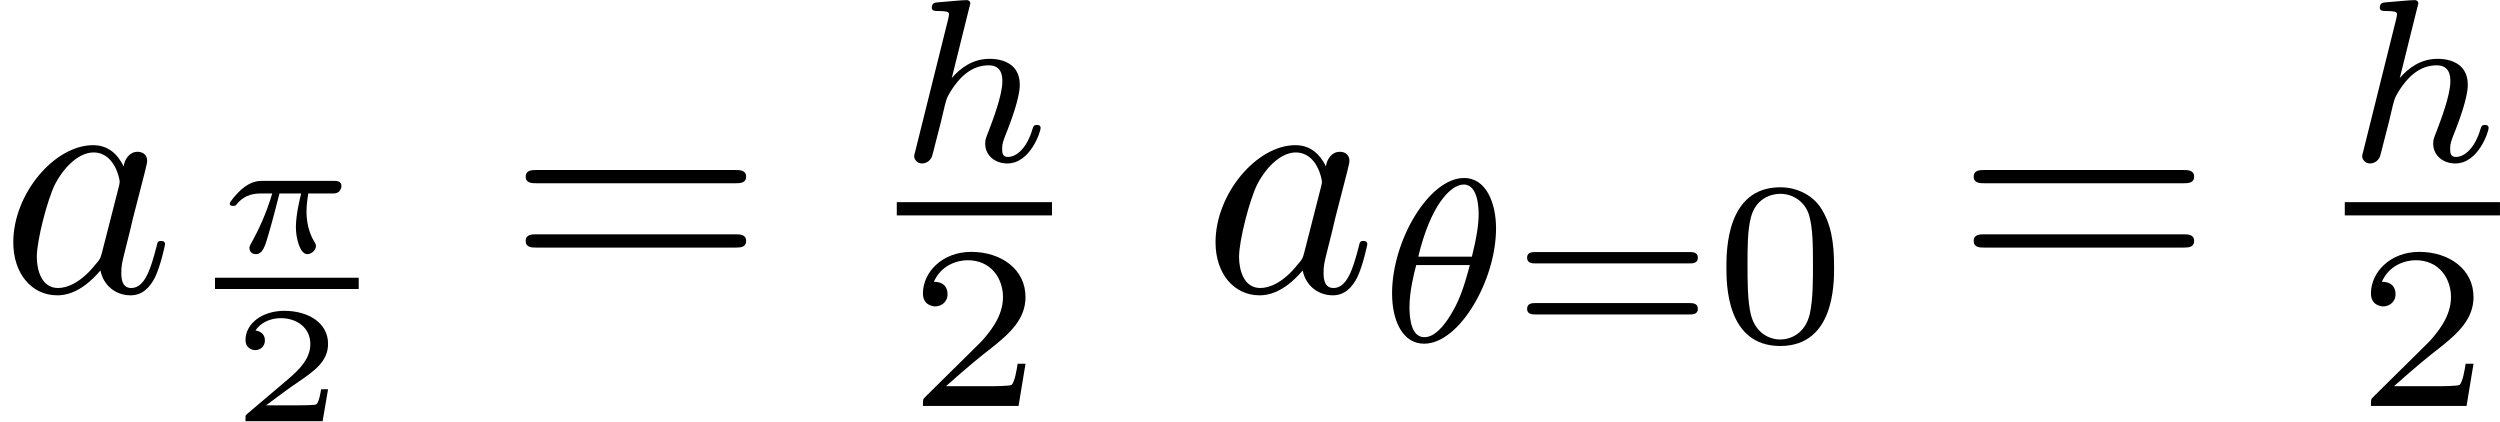
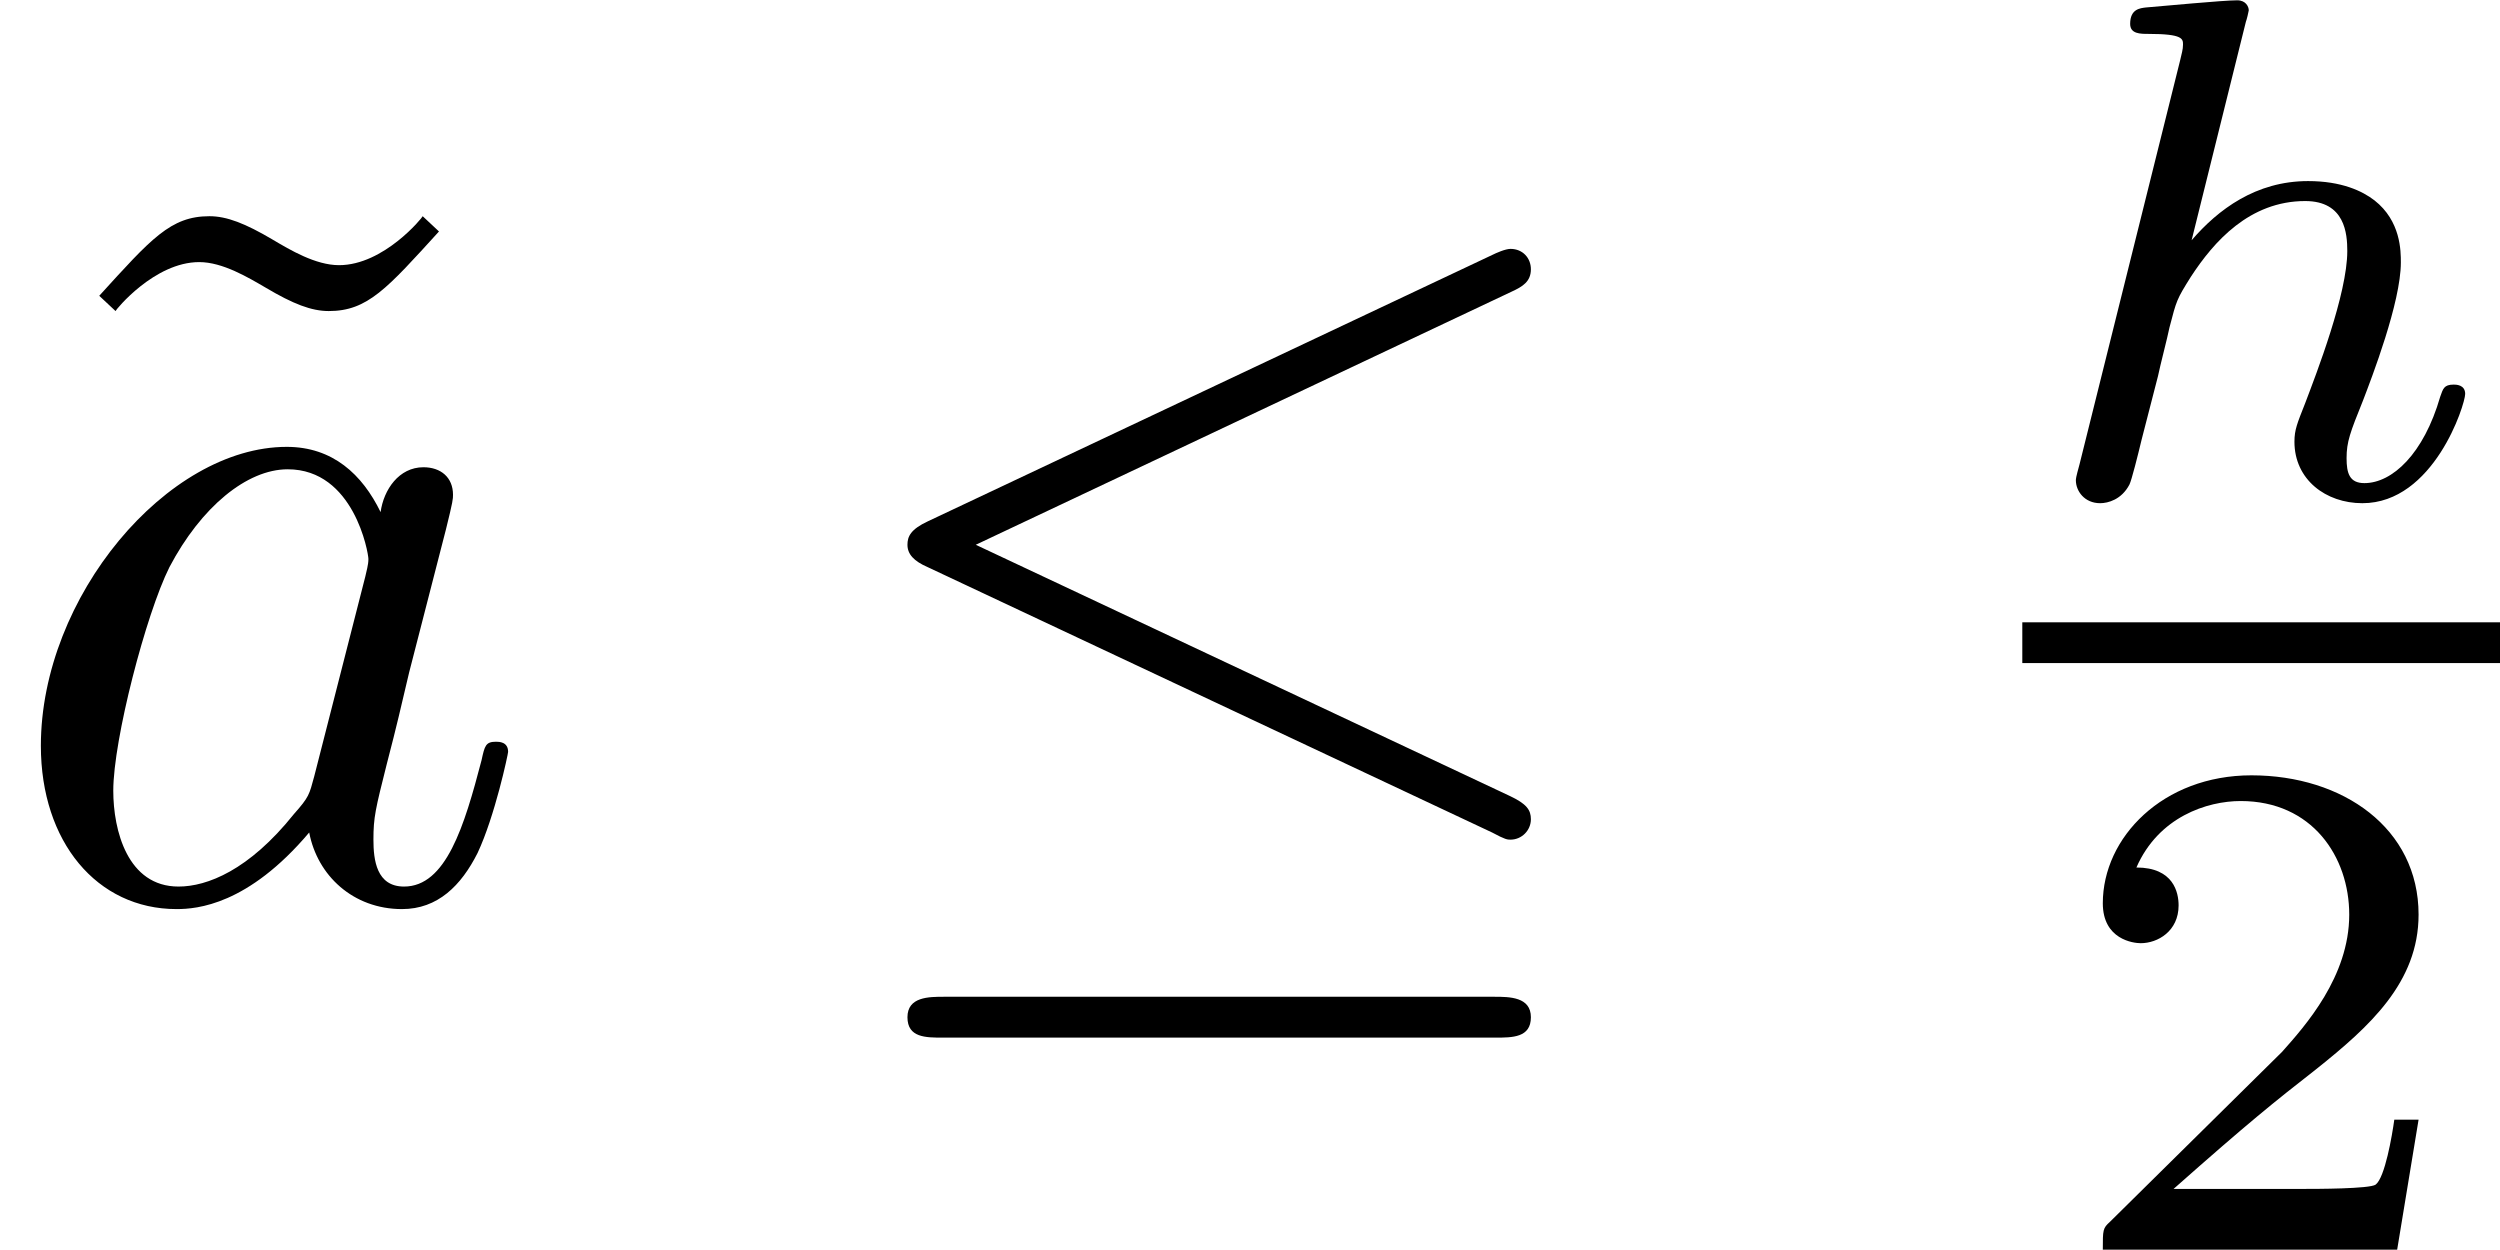
- <svg xmlns="http://www.w3.org/2000/svg" xmlns:xlink="http://www.w3.org/1999/xlink" version="1.1" width="75.138pt" height="12.66pt" viewBox="-72 -72 75.138 12.66">
+ <svg xmlns="http://www.w3.org/2000/svg" xmlns:xlink="http://www.w3.org/1999/xlink" version="1.1" width="24.409pt" height="12.201pt" viewBox="-72 -72 24.409 12.201">
  <defs>
-     <path id="g0-97" d="M3.716-3.766C3.537-4.134 3.248-4.403 2.8-4.403C1.634-4.403 .399-2.939 .399-1.484C.399-.548 .946 .11 1.724 .11C1.923 .11 2.421 .07 3.019-.638C3.098-.219 3.447 .11 3.925 .11C4.274 .11 4.503-.12 4.663-.438C4.832-.797 4.961-1.405 4.961-1.425C4.961-1.524 4.872-1.524 4.842-1.524C4.742-1.524 4.732-1.484 4.702-1.345C4.533-.697 4.354-.11 3.945-.11C3.676-.11 3.646-.369 3.646-.568C3.646-.787 3.666-.867 3.776-1.305C3.885-1.724 3.905-1.823 3.995-2.202L4.354-3.597C4.423-3.875 4.423-3.895 4.423-3.935C4.423-4.105 4.304-4.204 4.134-4.204C3.895-4.204 3.746-3.985 3.716-3.766ZM3.068-1.186C3.019-1.006 3.019-.986 2.869-.817C2.431-.269 2.022-.11 1.743-.11C1.245-.11 1.106-.658 1.106-1.046C1.106-1.544 1.425-2.77 1.654-3.228C1.963-3.816 2.411-4.184 2.809-4.184C3.457-4.184 3.597-3.367 3.597-3.308S3.577-3.188 3.567-3.138L3.068-1.186Z" />
-     <path id="g1-18" d="M3.564-3.396C3.564-4.129 3.285-4.91 2.601-4.91C1.555-4.91 .439-3.041 .439-1.444C.439-.614 .76 .07 1.402 .07C2.462 .07 3.564-1.834 3.564-3.396ZM1.227-2.545C1.583-4.052 2.183-4.714 2.594-4.714C3.041-4.714 3.041-3.94 3.041-3.808C3.041-3.536 2.985-3.131 2.838-2.545H1.227ZM2.776-2.294C2.58-1.534 2.42-1.158 2.211-.816C1.995-.453 1.716-.126 1.409-.126C1.025-.126 .962-.656 .962-1.032C.962-1.492 1.095-2.036 1.165-2.294H2.776Z" />
-     <path id="g1-104" d="M2.183-4.631C2.19-4.645 2.211-4.735 2.211-4.742C2.211-4.777 2.183-4.84 2.099-4.84C1.96-4.84 1.381-4.784 1.206-4.77C1.151-4.763 1.053-4.756 1.053-4.61C1.053-4.512 1.151-4.512 1.234-4.512C1.569-4.512 1.569-4.463 1.569-4.407C1.569-4.359 1.555-4.317 1.541-4.254L.558-.307C.523-.181 .523-.167 .523-.153C.523-.049 .607 .07 .76 .07C.837 .07 .969 .035 1.046-.112C1.067-.153 1.13-.404 1.165-.551L1.325-1.172C1.346-1.276 1.416-1.541 1.437-1.646C1.506-1.911 1.506-1.918 1.646-2.141C1.869-2.483 2.218-2.88 2.762-2.88C3.152-2.88 3.173-2.559 3.173-2.392C3.173-1.974 2.873-1.2 2.762-.907C2.685-.711 2.657-.649 2.657-.53C2.657-.16 2.964 .07 3.32 .07C4.017 .07 4.324-.893 4.324-.997C4.324-1.088 4.233-1.088 4.212-1.088C4.115-1.088 4.108-1.046 4.08-.969C3.919-.411 3.612-.126 3.34-.126C3.194-.126 3.166-.223 3.166-.37C3.166-.53 3.201-.621 3.327-.934C3.41-1.151 3.696-1.89 3.696-2.28C3.696-2.392 3.696-2.685 3.438-2.887C3.32-2.978 3.117-3.075 2.79-3.075C2.28-3.075 1.911-2.797 1.653-2.497L2.183-4.631Z" />
-     <path id="g2-25" d="M3.512-1.768C3.601-1.768 3.651-1.768 3.721-1.818C3.751-1.848 3.801-1.918 3.801-1.988C3.801-2.147 3.651-2.147 3.567-2.147H1.43C1.32-2.147 1.096-2.147 .802-1.898C.667-1.778 .443-1.524 .443-1.465C.443-1.395 .513-1.395 .543-1.395C.613-1.395 .613-1.4 .653-1.445C.822-1.659 1.061-1.768 1.365-1.768H1.719C1.539-1.146 1.285-.628 1.111-.314C1.036-.184 1.036-.174 1.036-.125C1.036-.01 1.126 .055 1.225 .055C1.435 .055 1.504-.174 1.619-.578C1.733-.966 1.823-1.325 1.938-1.768H2.59C2.57-1.694 2.431-1.151 2.431-.757C2.431-.413 2.555 .055 2.775 .055C2.894 .055 3.034-.06 3.034-.189C3.034-.244 3.014-.269 2.979-.329C2.75-.702 2.75-1.141 2.75-1.23C2.75-1.4 2.775-1.599 2.804-1.768H3.512Z" />
-     <path id="g3-61" d="M6.844-3.258C6.994-3.258 7.183-3.258 7.183-3.457S6.994-3.656 6.854-3.656H.887C.747-3.656 .558-3.656 .558-3.457S.747-3.258 .897-3.258H6.844ZM6.854-1.325C6.994-1.325 7.183-1.325 7.183-1.524S6.994-1.724 6.844-1.724H.897C.747-1.724 .558-1.724 .558-1.524S.747-1.325 .887-1.325H6.854Z" />
-     <path id="g4-48" d="M3.599-2.225C3.599-2.992 3.508-3.543 3.187-4.031C2.971-4.352 2.538-4.631 1.981-4.631C.363-4.631 .363-2.727 .363-2.225S.363 .139 1.981 .139S3.599-1.723 3.599-2.225ZM1.981-.056C1.66-.056 1.234-.244 1.095-.816C.997-1.227 .997-1.799 .997-2.315C.997-2.824 .997-3.354 1.102-3.738C1.248-4.289 1.695-4.435 1.981-4.435C2.357-4.435 2.72-4.205 2.845-3.801C2.957-3.424 2.964-2.922 2.964-2.315C2.964-1.799 2.964-1.283 2.873-.844C2.734-.209 2.26-.056 1.981-.056Z" />
+     <path id="g0-20" d="M6.725-5.918C6.834-5.968 6.914-6.017 6.914-6.137C6.914-6.247 6.834-6.336 6.715-6.336C6.665-6.336 6.575-6.296 6.535-6.276L1.026-3.676C.857-3.597 .827-3.527 .827-3.447C.827-3.357 .887-3.288 1.026-3.228L6.535-.638C6.665-.568 6.685-.568 6.715-.568C6.824-.568 6.914-.658 6.914-.767C6.914-.857 6.874-.917 6.705-.996L1.494-3.447L6.725-5.918ZM6.565 1.365C6.735 1.365 6.914 1.365 6.914 1.166S6.705 .966 6.555 .966H1.186C1.036 .966 .827 .966 .827 1.166S1.006 1.365 1.176 1.365H6.565Z" />
+     <path id="g1-97" d="M3.716-3.766C3.537-4.134 3.248-4.403 2.8-4.403C1.634-4.403 .399-2.939 .399-1.484C.399-.548 .946 .11 1.724 .11C1.923 .11 2.421 .07 3.019-.638C3.098-.219 3.447 .11 3.925 .11C4.274 .11 4.503-.12 4.663-.438C4.832-.797 4.961-1.405 4.961-1.425C4.961-1.524 4.872-1.524 4.842-1.524C4.742-1.524 4.732-1.484 4.702-1.345C4.533-.697 4.354-.11 3.945-.11C3.676-.11 3.646-.369 3.646-.568C3.646-.787 3.666-.867 3.776-1.305C3.885-1.724 3.905-1.823 3.995-2.202L4.354-3.597C4.423-3.875 4.423-3.895 4.423-3.935C4.423-4.105 4.304-4.204 4.134-4.204C3.895-4.204 3.746-3.985 3.716-3.766ZM3.068-1.186C3.019-1.006 3.019-.986 2.869-.817C2.431-.269 2.022-.11 1.743-.11C1.245-.11 1.106-.658 1.106-1.046C1.106-1.544 1.425-2.77 1.654-3.228C1.963-3.816 2.411-4.184 2.809-4.184C3.457-4.184 3.597-3.367 3.597-3.308S3.577-3.188 3.567-3.138L3.068-1.186Z" />
+     <path id="g2-104" d="M2.183-4.631C2.19-4.645 2.211-4.735 2.211-4.742C2.211-4.777 2.183-4.84 2.099-4.84C1.96-4.84 1.381-4.784 1.206-4.77C1.151-4.763 1.053-4.756 1.053-4.61C1.053-4.512 1.151-4.512 1.234-4.512C1.569-4.512 1.569-4.463 1.569-4.407C1.569-4.359 1.555-4.317 1.541-4.254L.558-.307C.523-.181 .523-.167 .523-.153C.523-.049 .607 .07 .76 .07C.837 .07 .969 .035 1.046-.112C1.067-.153 1.13-.404 1.165-.551L1.325-1.172C1.346-1.276 1.416-1.541 1.437-1.646C1.506-1.911 1.506-1.918 1.646-2.141C1.869-2.483 2.218-2.88 2.762-2.88C3.152-2.88 3.173-2.559 3.173-2.392C3.173-1.974 2.873-1.2 2.762-.907C2.685-.711 2.657-.649 2.657-.53C2.657-.16 2.964 .07 3.32 .07C4.017 .07 4.324-.893 4.324-.997C4.324-1.088 4.233-1.088 4.212-1.088C4.115-1.088 4.108-1.046 4.08-.969C3.919-.411 3.612-.126 3.34-.126C3.194-.126 3.166-.223 3.166-.37C3.166-.53 3.201-.621 3.327-.934C3.41-1.151 3.696-1.89 3.696-2.28C3.696-2.392 3.696-2.685 3.438-2.887C3.32-2.978 3.117-3.075 2.79-3.075C2.28-3.075 1.911-2.797 1.653-2.497L2.183-4.631Z" />
+     <path id="g3-126" d="M4.144-6.506L3.985-6.655C3.985-6.645 3.606-6.177 3.168-6.177C2.939-6.177 2.69-6.326 2.521-6.426C2.252-6.585 2.072-6.655 1.903-6.655C1.524-6.655 1.335-6.436 .827-5.878L.986-5.729C.986-5.738 1.365-6.207 1.803-6.207C2.032-6.207 2.281-6.057 2.451-5.958C2.72-5.798 2.899-5.729 3.068-5.729C3.447-5.729 3.636-5.948 4.144-6.506Z" />
    <path id="g4-50" d="M3.522-1.269H3.285C3.264-1.116 3.194-.704 3.103-.635C3.048-.593 2.511-.593 2.413-.593H1.13C1.862-1.241 2.106-1.437 2.525-1.764C3.041-2.176 3.522-2.608 3.522-3.271C3.522-4.115 2.783-4.631 1.89-4.631C1.025-4.631 .439-4.024 .439-3.382C.439-3.027 .739-2.992 .809-2.992C.976-2.992 1.179-3.11 1.179-3.361C1.179-3.487 1.13-3.731 .767-3.731C.983-4.226 1.458-4.38 1.785-4.38C2.483-4.38 2.845-3.836 2.845-3.271C2.845-2.664 2.413-2.183 2.19-1.932L.509-.272C.439-.209 .439-.195 .439 0H3.313L3.522-1.269Z" />
-     <path id="g4-61" d="M5.356-2.343C5.461-2.343 5.621-2.343 5.621-2.518C5.621-2.685 5.454-2.685 5.363-2.685H.746C.656-2.685 .488-2.685 .488-2.518C.488-2.343 .649-2.343 .753-2.343H5.356ZM5.363-.809C5.454-.809 5.621-.809 5.621-.976C5.621-1.151 5.461-1.151 5.356-1.151H.753C.649-1.151 .488-1.151 .488-.976C.488-.809 .656-.809 .746-.809H5.363Z" />
-     <path id="g5-50" d="M2.934-.961H2.725C2.71-.867 2.66-.558 2.58-.508C2.54-.478 2.122-.478 2.047-.478H1.071C1.4-.722 1.768-1.001 2.067-1.2C2.516-1.509 2.934-1.798 2.934-2.326C2.934-2.964 2.331-3.318 1.619-3.318C.946-3.318 .453-2.929 .453-2.441C.453-2.182 .672-2.137 .742-2.137C.877-2.137 1.036-2.227 1.036-2.431C1.036-2.61 .907-2.71 .752-2.725C.892-2.949 1.181-3.098 1.514-3.098C1.998-3.098 2.401-2.809 2.401-2.321C2.401-1.903 2.112-1.584 1.729-1.26L.513-.229C.463-.184 .458-.184 .453-.149V0H2.77L2.934-.961Z" />
  </defs>
  <g id="page1">
-     <use x="-72" y="-63.234" xlink:href="#g0-97" />
-     <use x="-65.538" y="-64.417" xlink:href="#g2-25" />
-     <rect x="-65.538" y="-63.653" height=".339" width="4.319" />
-     <use x="-65.074" y="-59.34" xlink:href="#g5-50" />
-     <use x="-56.758" y="-63.234" xlink:href="#g3-61" />
-     <use x="-45.047" y="-67.157" xlink:href="#g1-104" />
-     <rect x="-45.047" y="-65.924" height=".398" width="4.664" />
-     <use x="-44.7" y="-59.799" xlink:href="#g4-50" />
-     <use x="-35.866" y="-63.234" xlink:href="#g0-97" />
-     <use x="-30.6" y="-61.74" xlink:href="#g1-18" />
-     <use x="-26.591" y="-61.74" xlink:href="#g4-61" />
-     <use x="-20.475" y="-61.74" xlink:href="#g4-48" />
-     <use x="-13.238" y="-63.234" xlink:href="#g3-61" />
-     <use x="-1.527" y="-67.157" xlink:href="#g1-104" />
-     <rect x="-1.527" y="-65.924" height=".398" width="4.664" />
-     <use x="-1.18" y="-59.799" xlink:href="#g4-50" />
+     <use x="-71.858" y="-63.234" xlink:href="#g3-126" />
+     <use x="-72" y="-63.234" xlink:href="#g1-97" />
+     <use x="-63.967" y="-63.234" xlink:href="#g0-20" />
+     <use x="-52.255" y="-67.157" xlink:href="#g2-104" />
+     <rect x="-52.255" y="-65.924" height=".398" width="4.664" />
+     <use x="-51.908" y="-59.799" xlink:href="#g4-50" />
  </g>
</svg>
